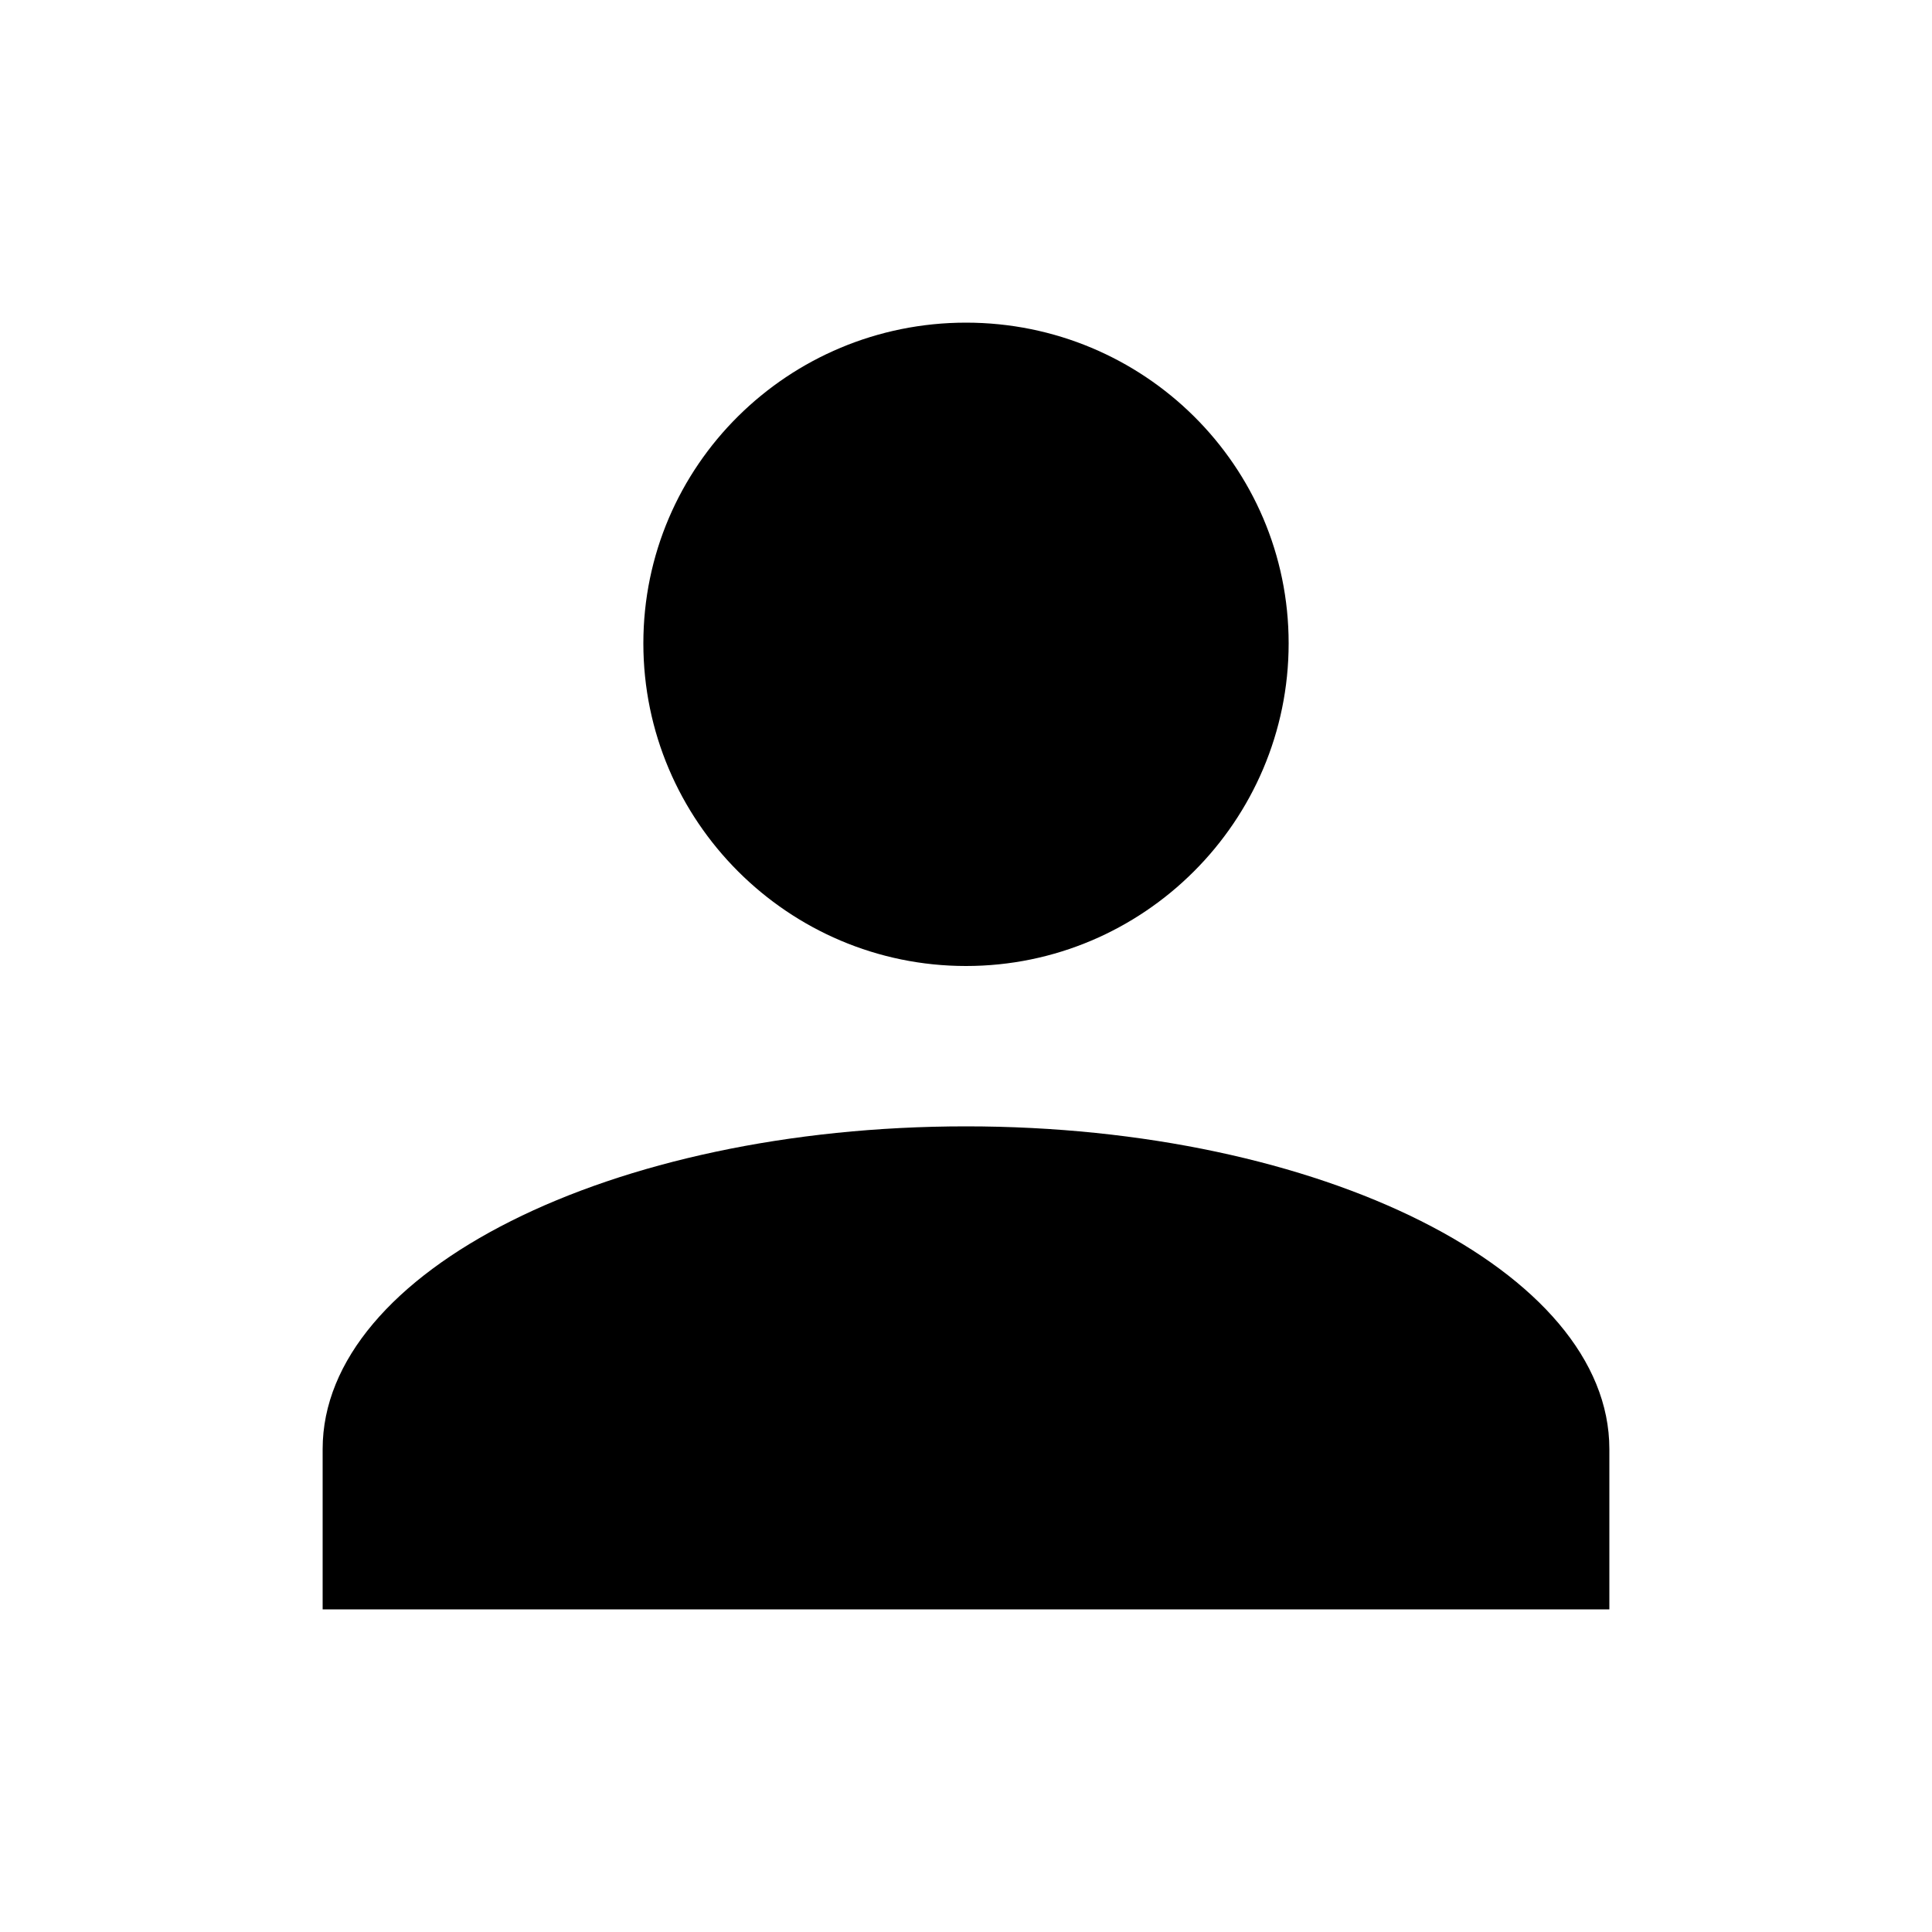
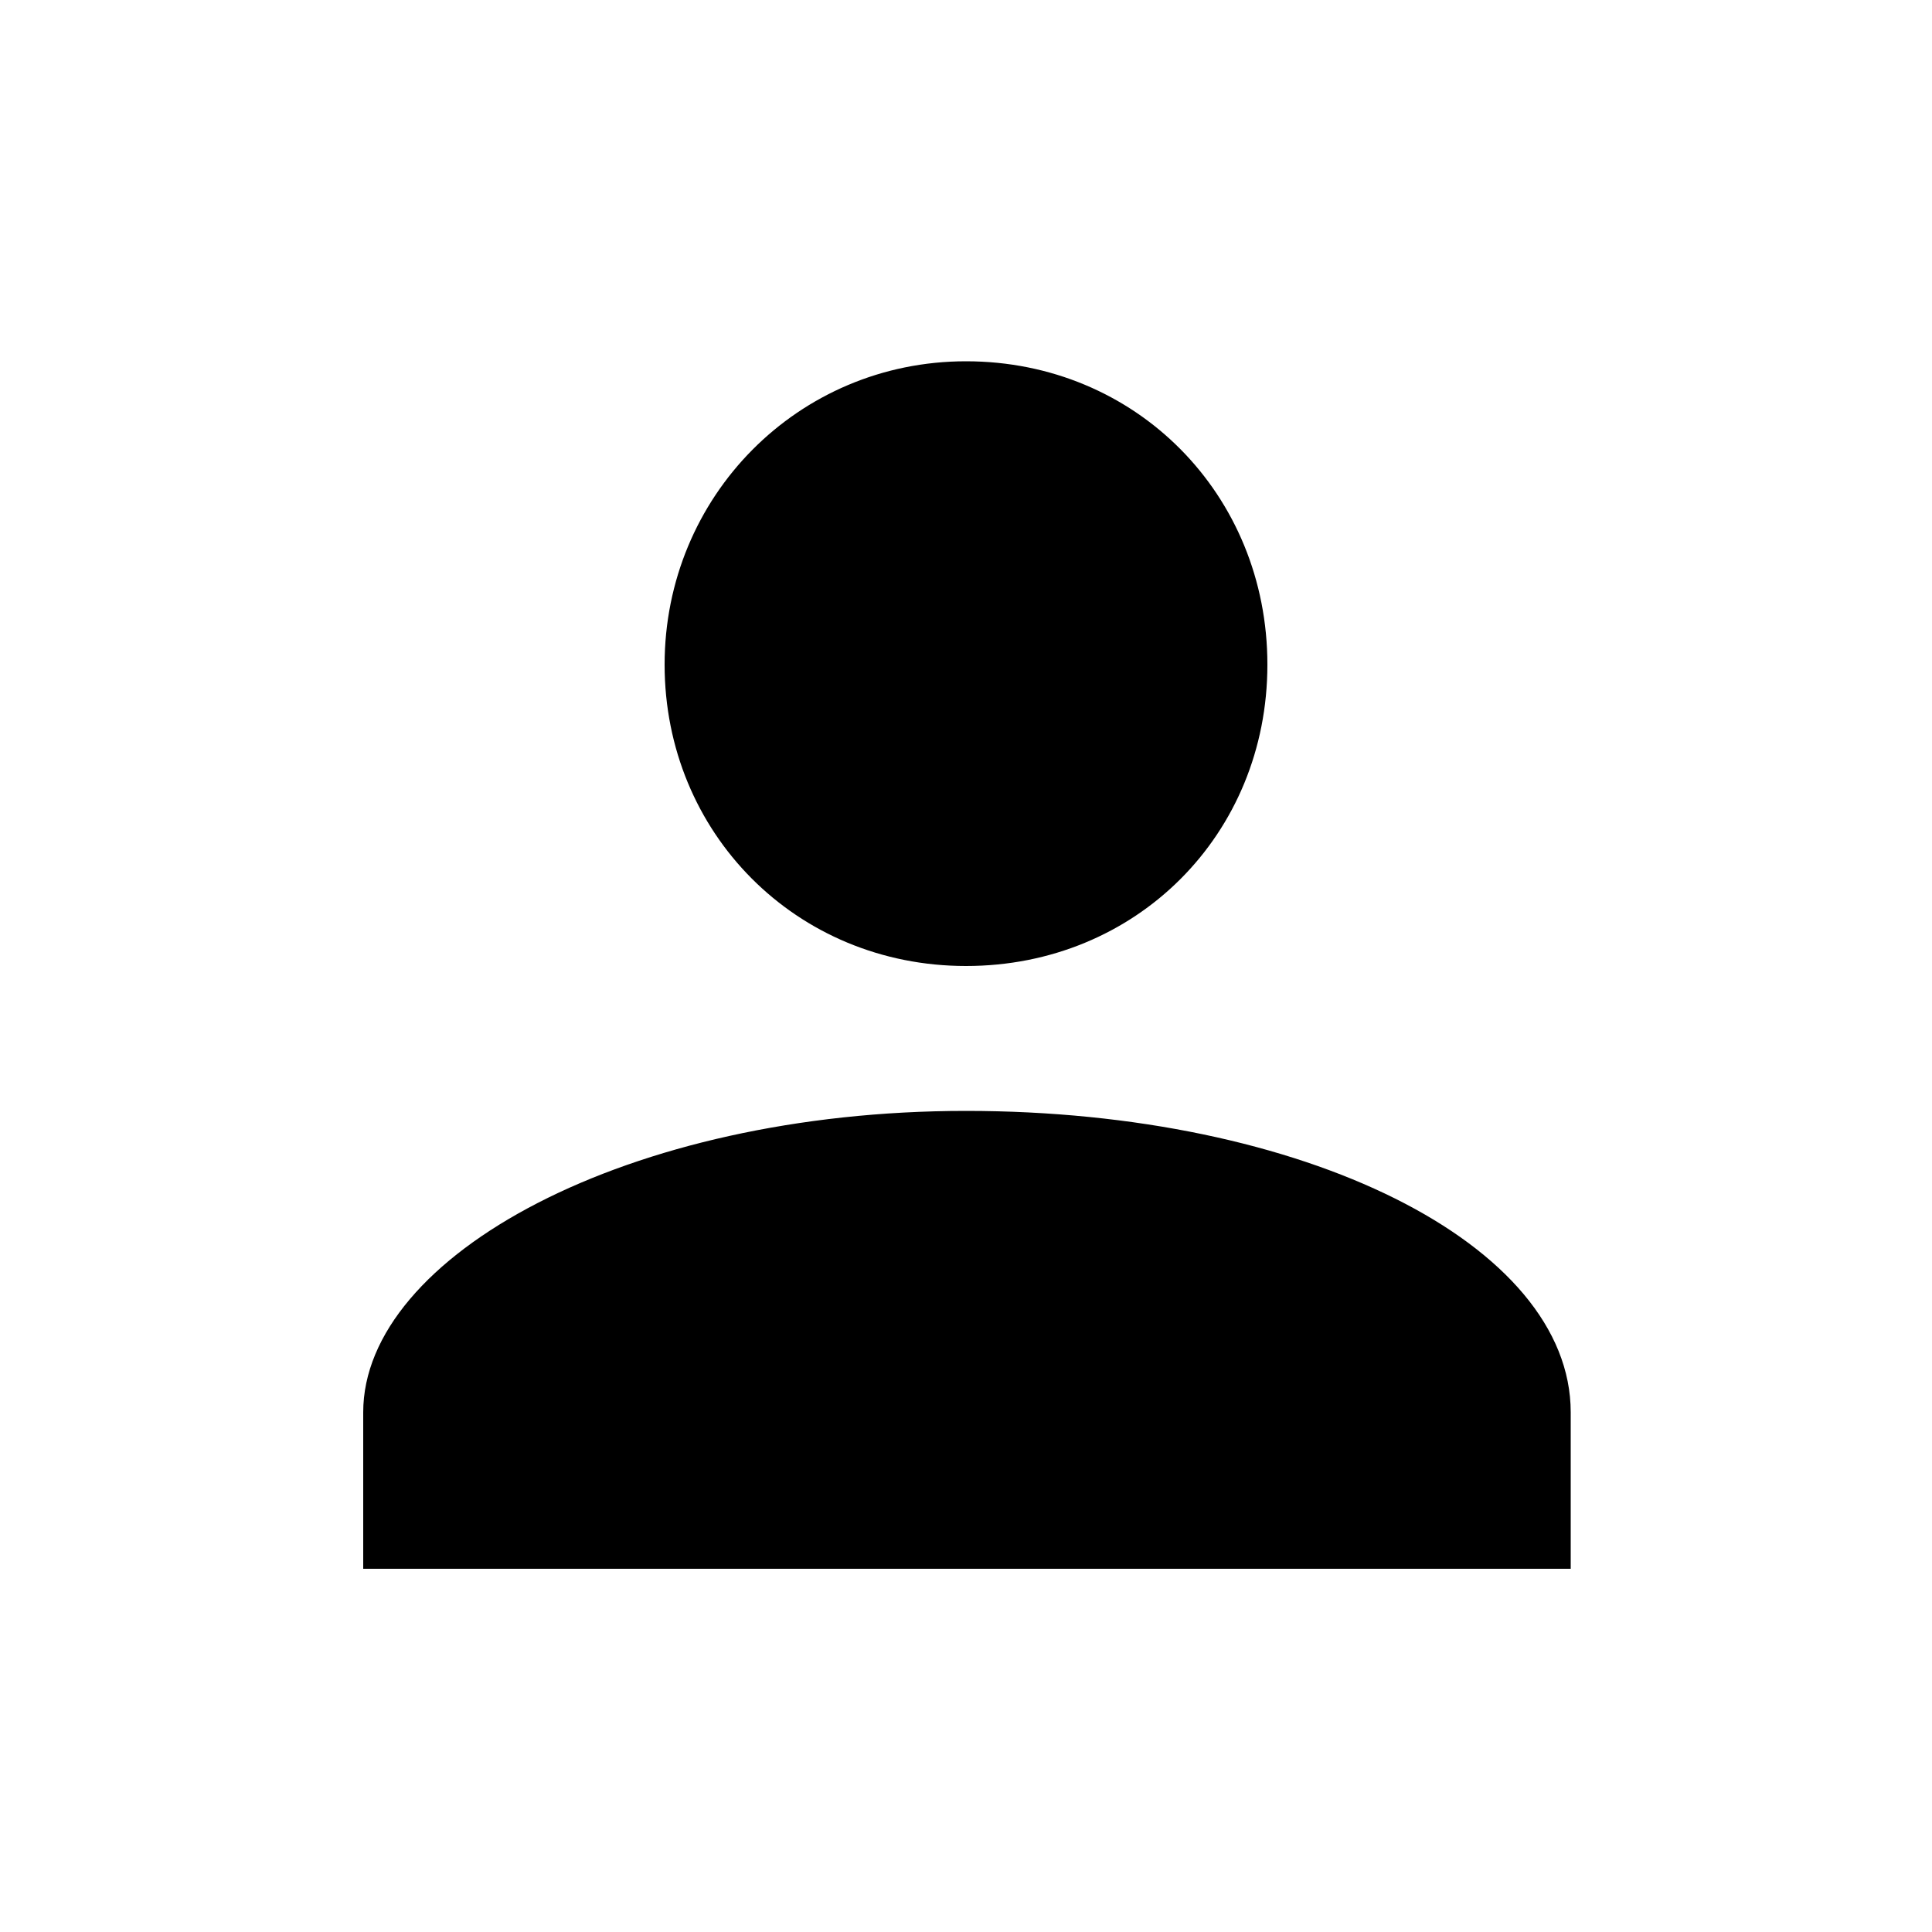
<svg xmlns="http://www.w3.org/2000/svg" viewBox="0 0 1000 1000">
-   <path d="M500 167c92 0 167 74 167 166s-75 167-167 167-167-75-167-167 75-166 167-166m0 416c184 0 333 75 333 167v83H167v-83c0-92 149-167 333-167z" />
+   <path d="M500 187c88 0 156 69 156 157s-68 156-156 156-156-69-156-156 69-157 156-157zm0 388c175 0 313 69 313 156v81H188v-81c0-81 137-156 312-156z" />
</svg>
